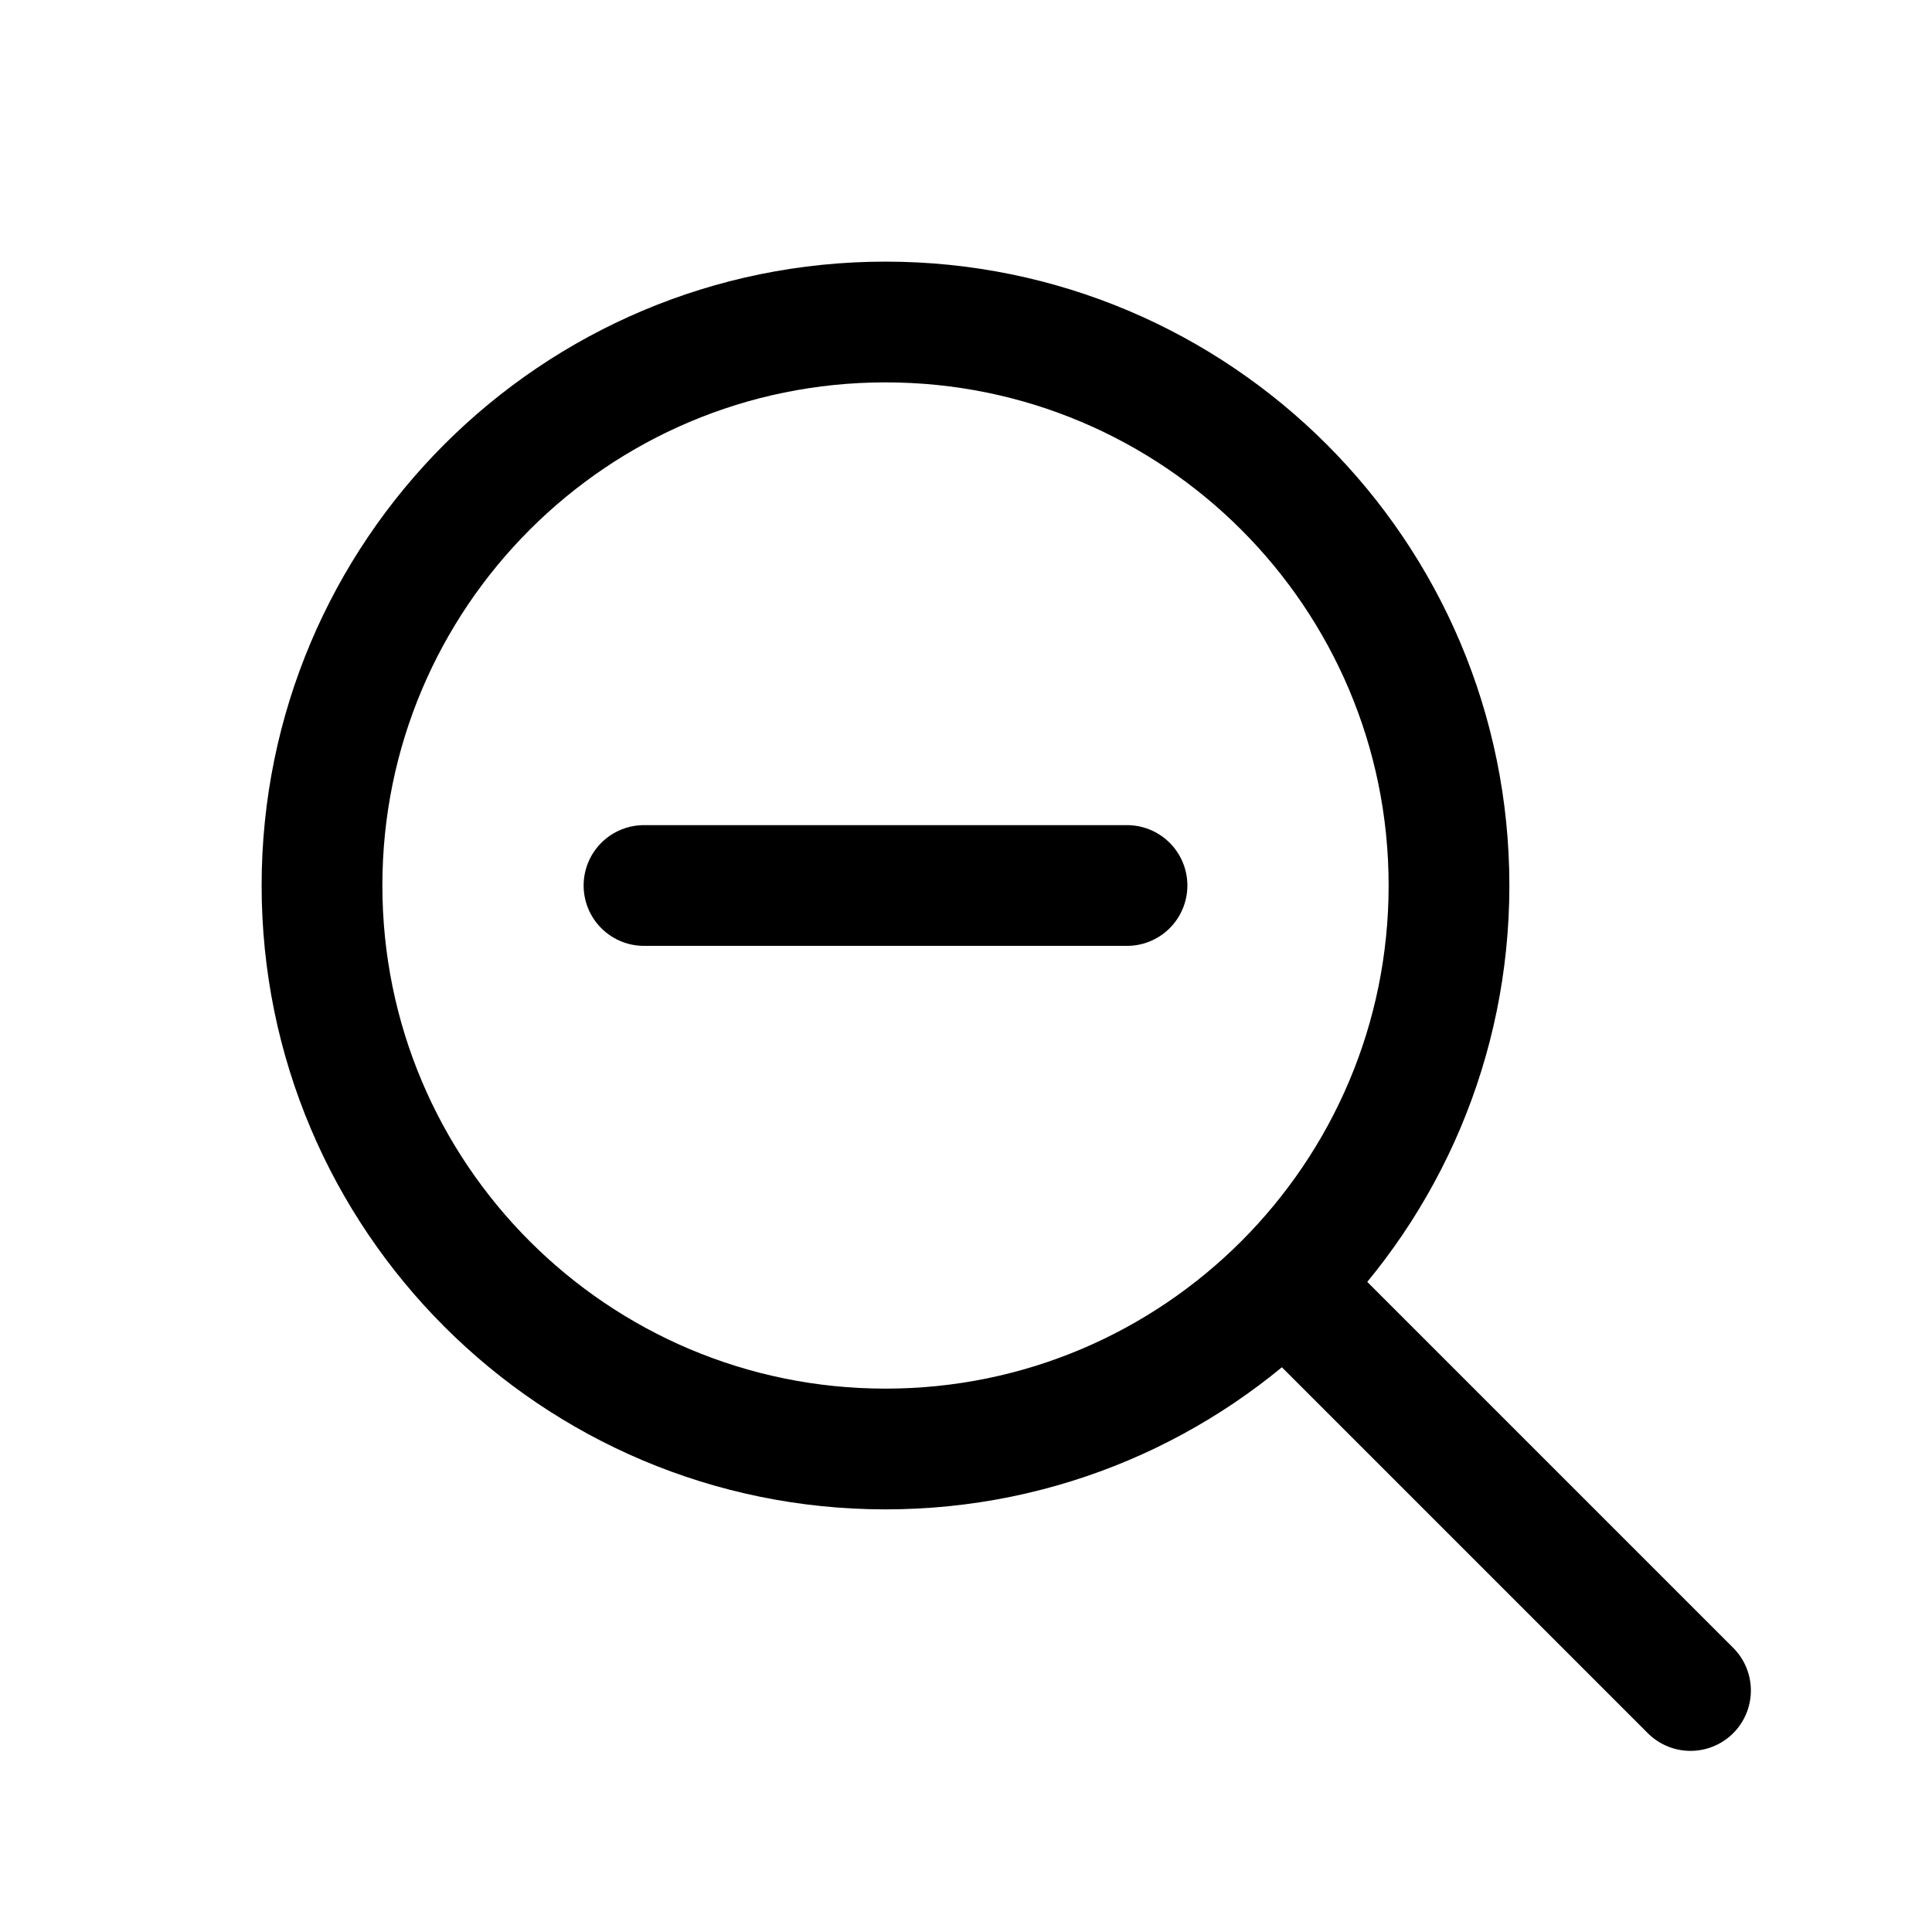
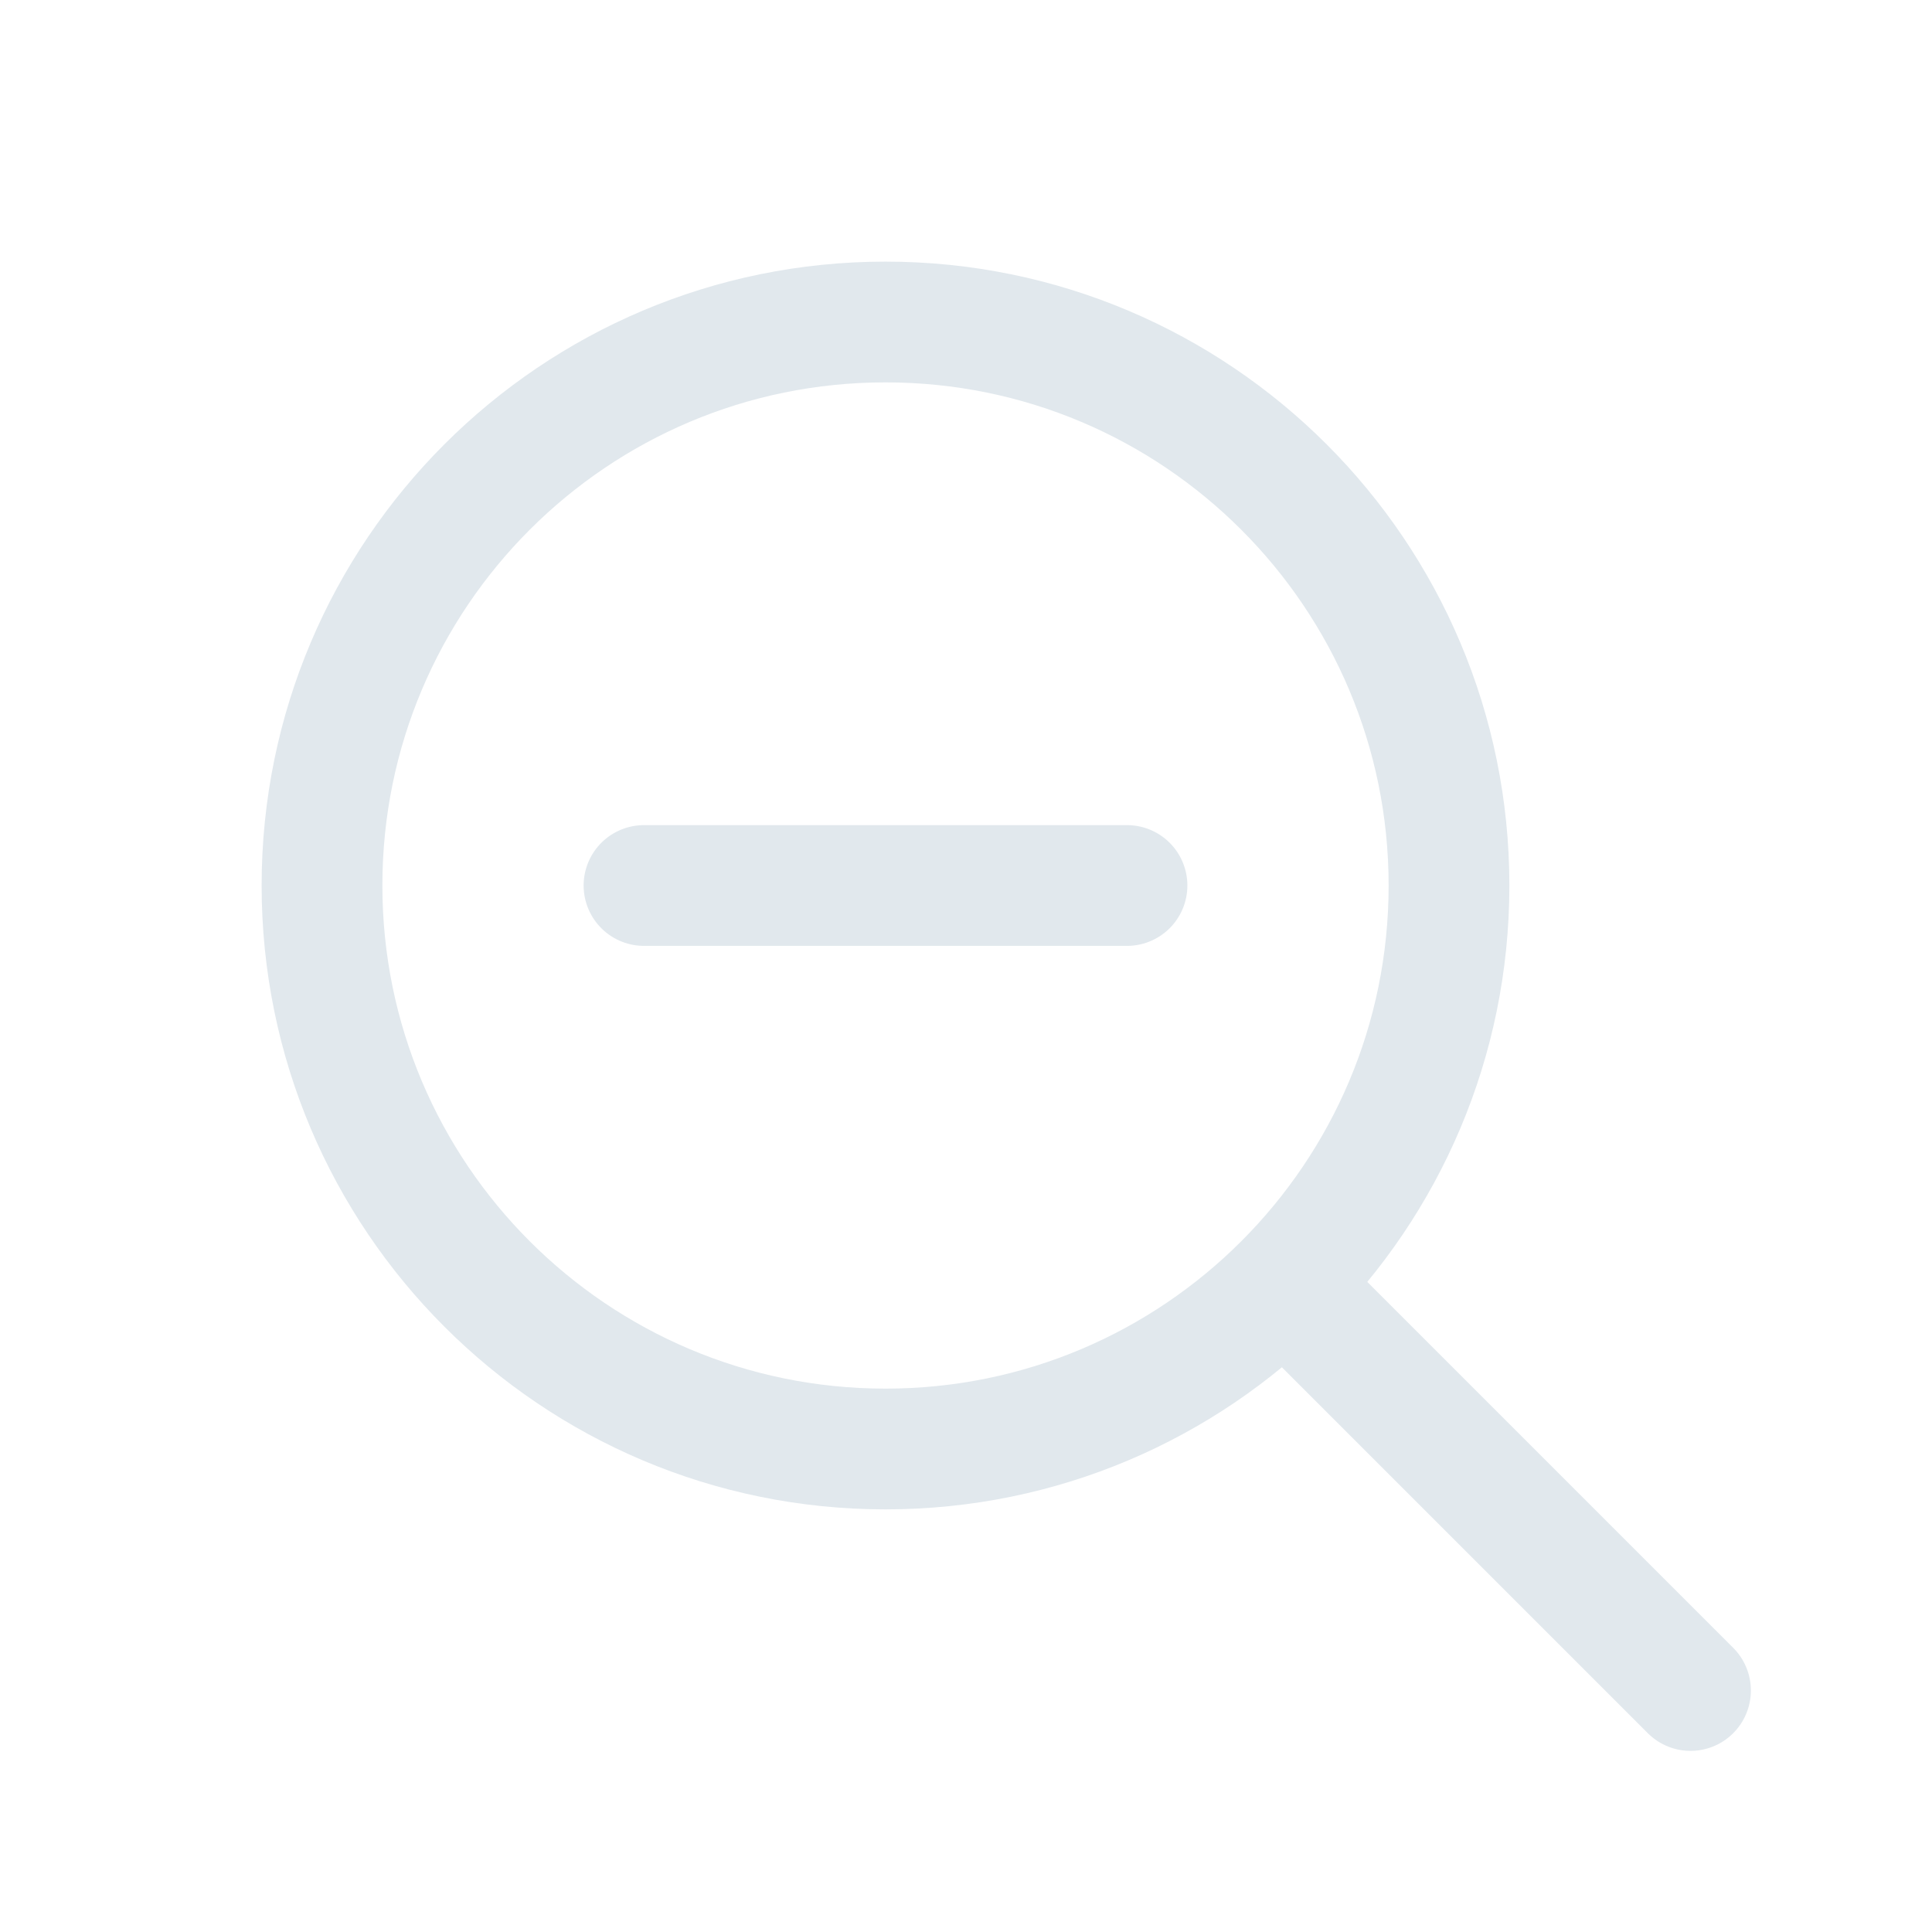
- <svg xmlns="http://www.w3.org/2000/svg" width="16" height="16" viewBox="0 0 24 24" fill="none" stroke="currentColor" stroke-width="1.5" stroke-linecap="round" stroke-linejoin="round">
+ <svg xmlns="http://www.w3.org/2000/svg" width="16" height="16" viewBox="0 0 24 24" fill="none" stroke="#E1E8ED" stroke-width="1.5" stroke-linecap="round" stroke-linejoin="round">
  <circle cx="11" cy="11" r="7" />
  <line x1="16" y1="16" x2="21" y2="21" />
  <line x1="8" y1="11" x2="14" y2="11" />
</svg>
